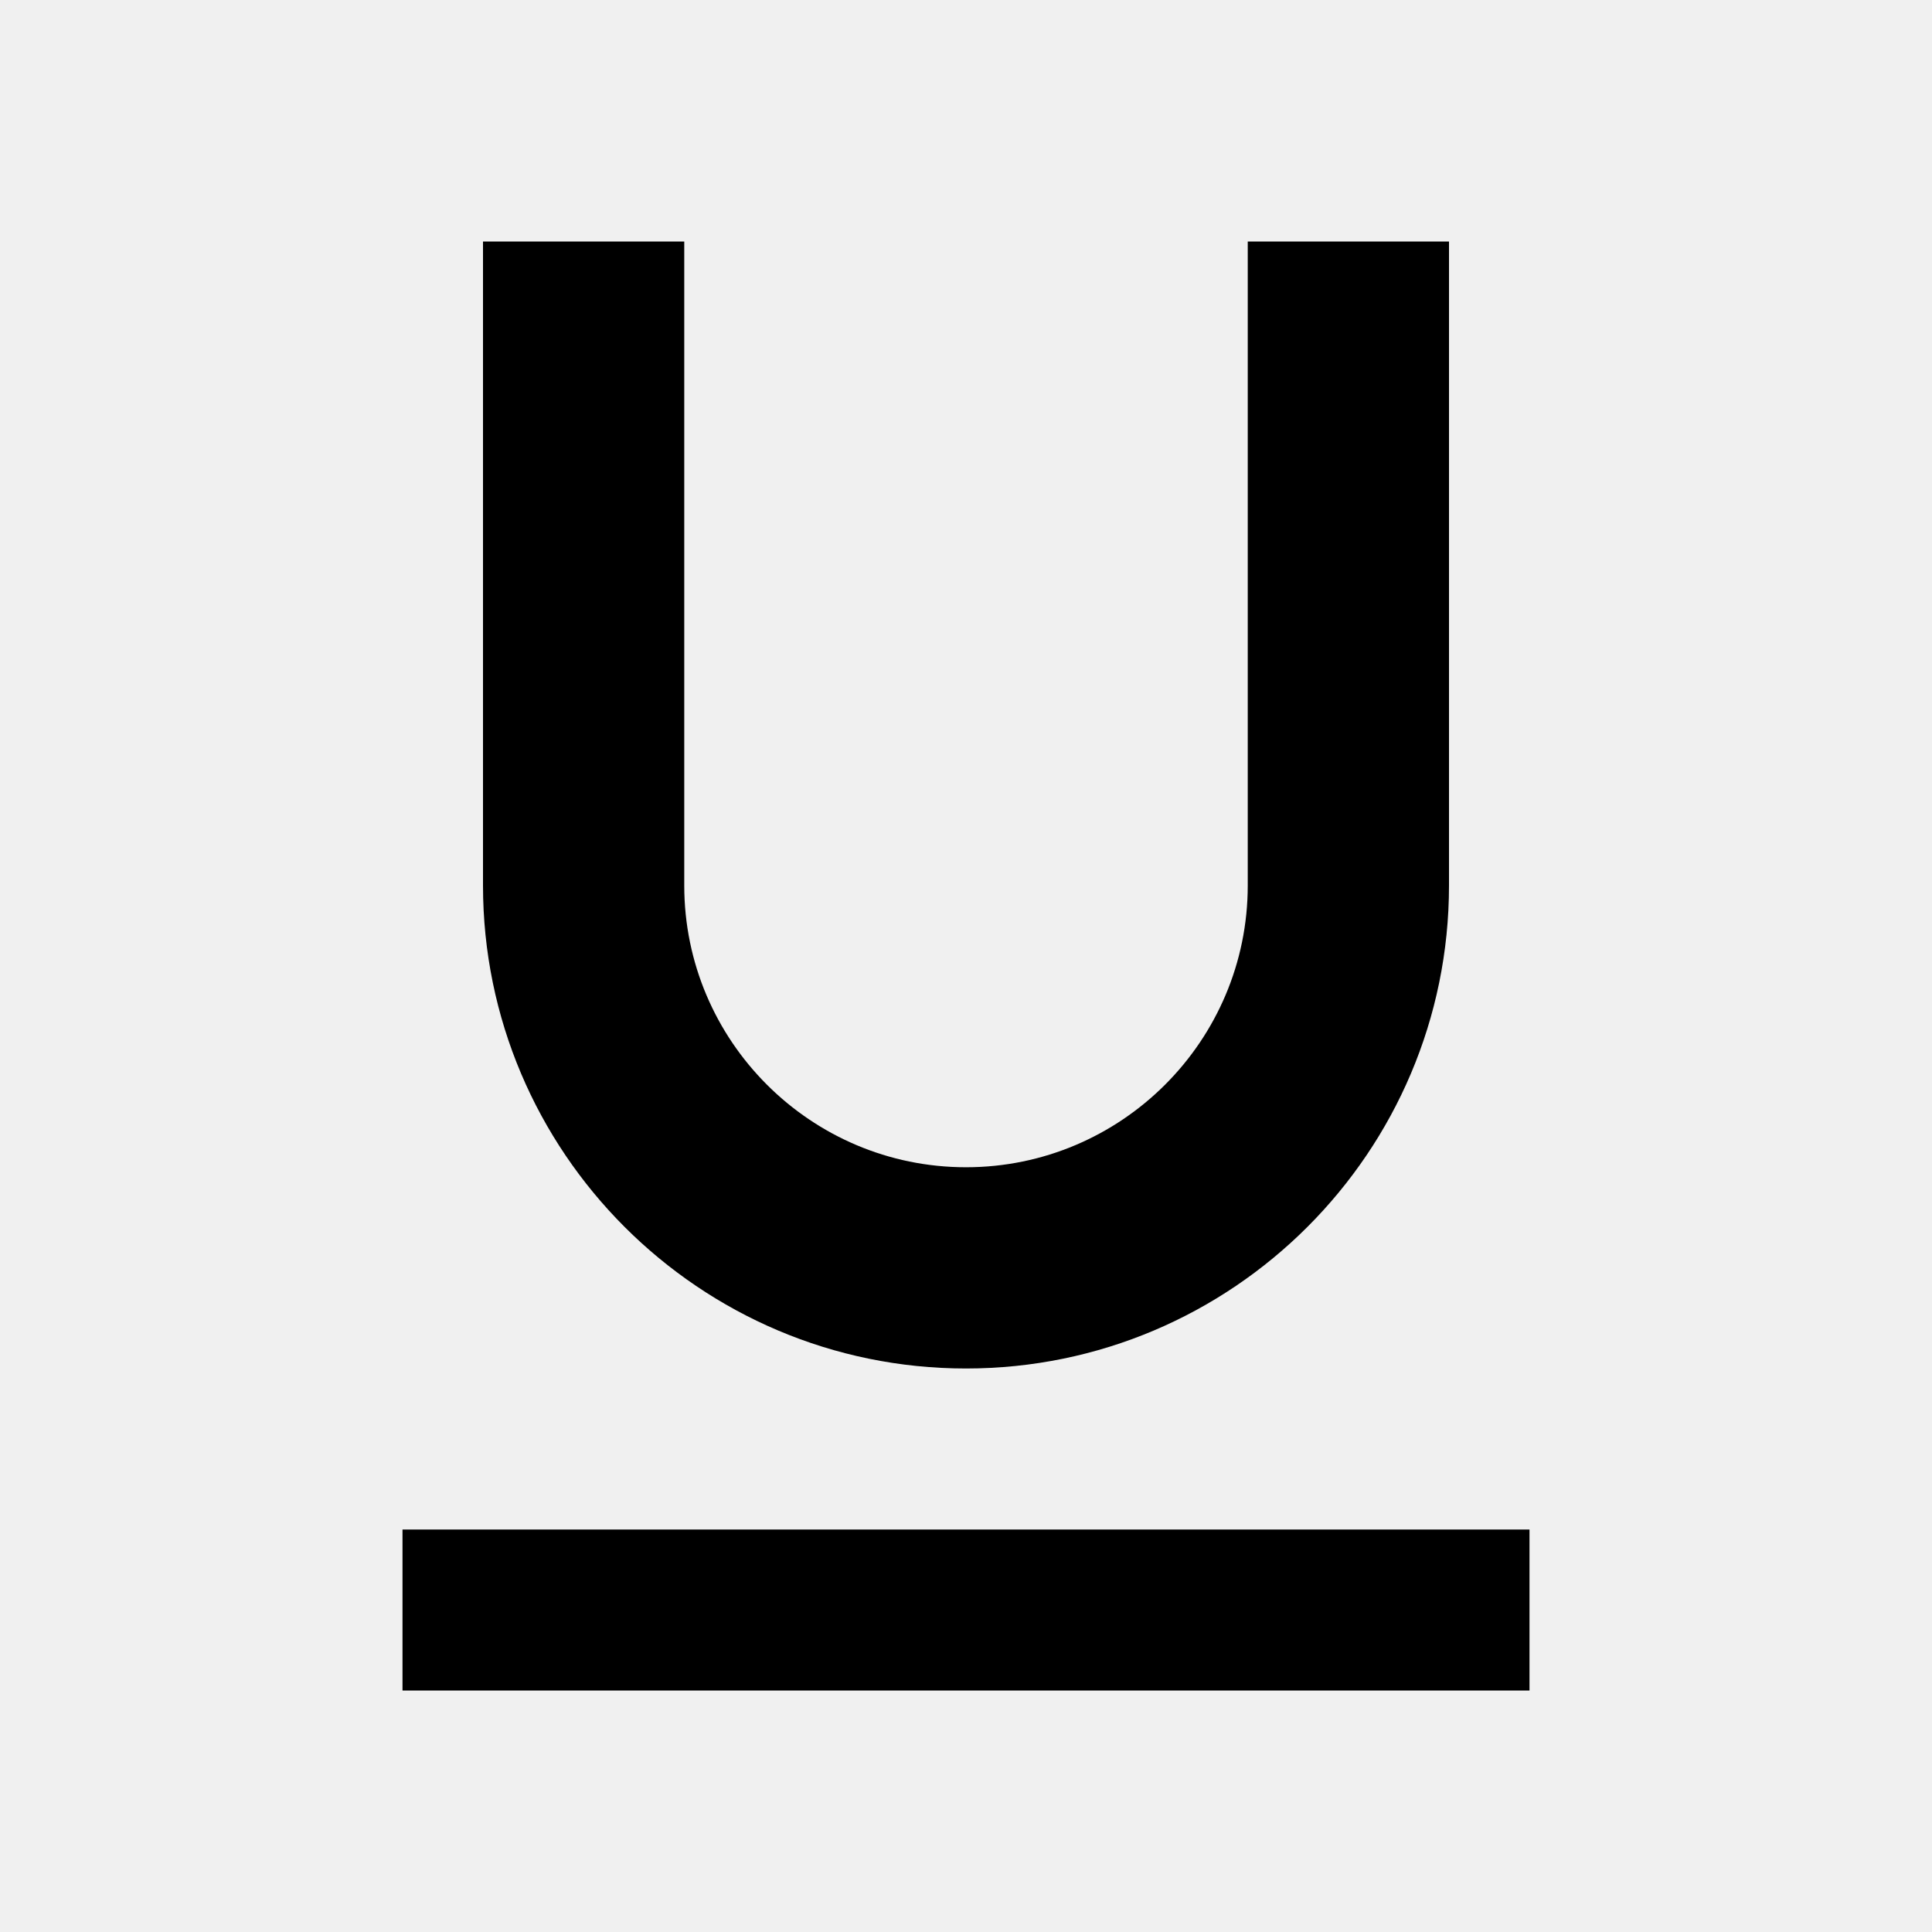
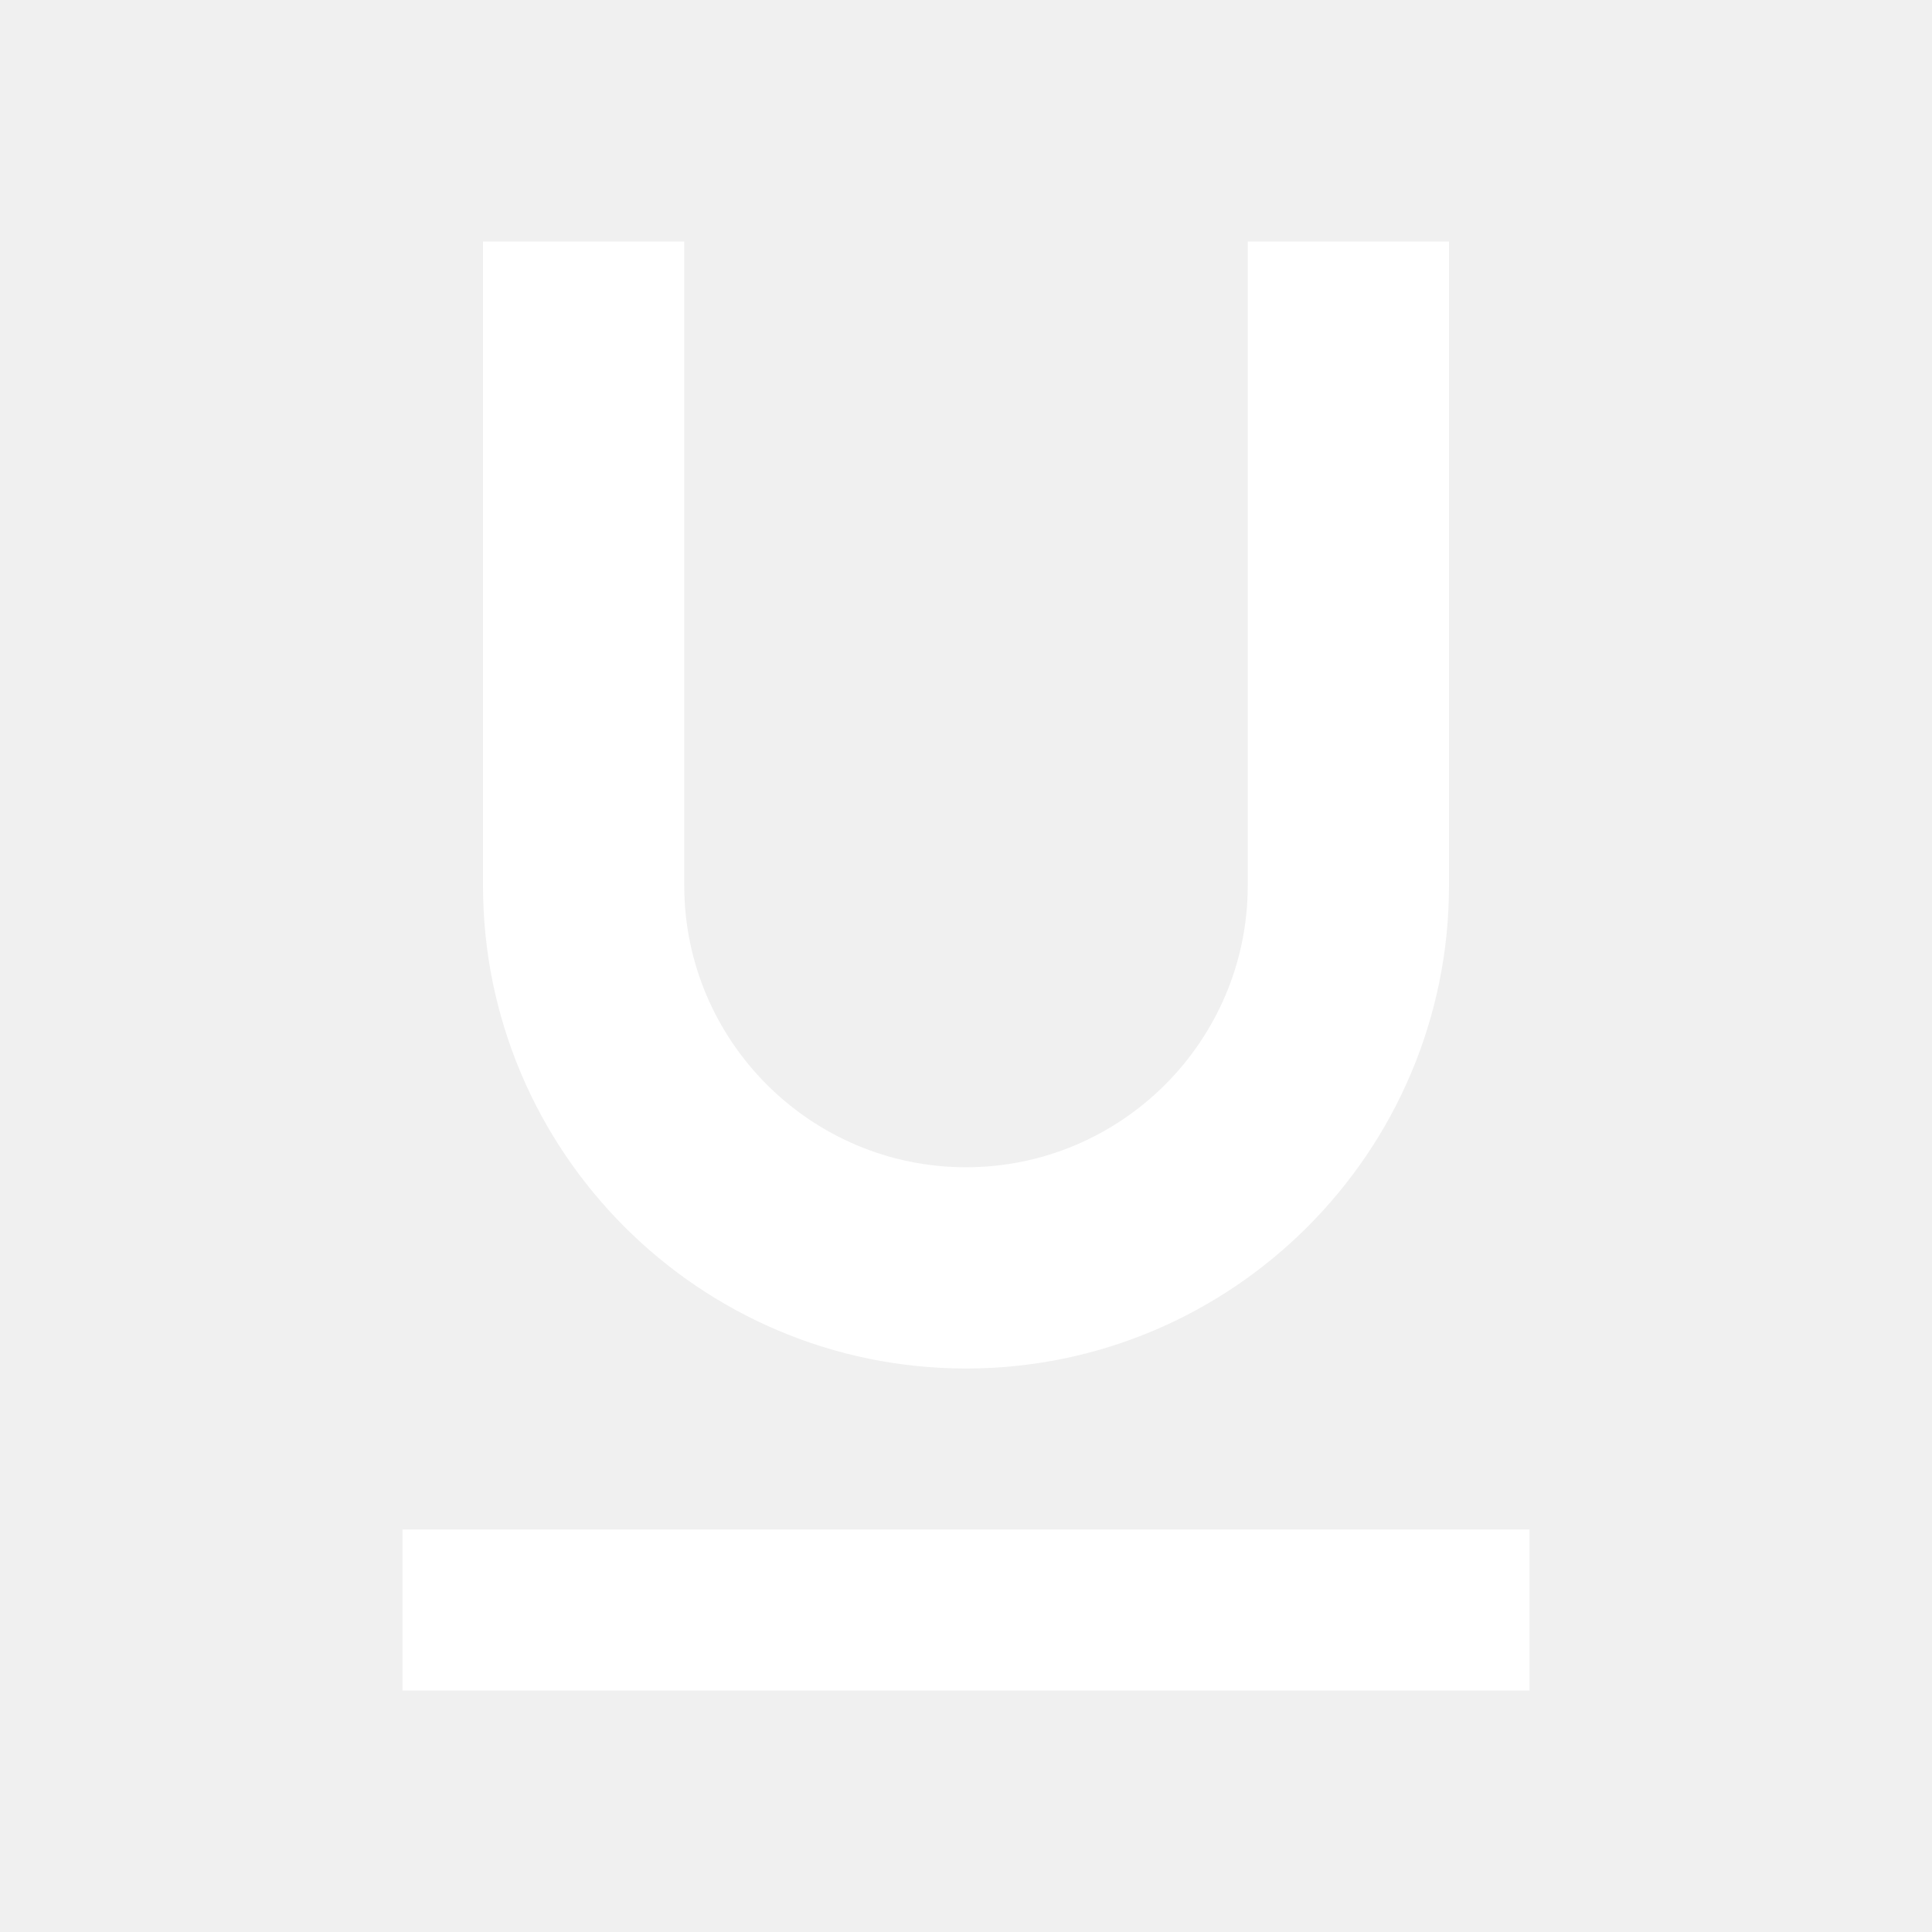
<svg xmlns="http://www.w3.org/2000/svg" height="24" viewBox="0 0 24 24" width="24">
  <path d="M0 0h24v24H0z" fill="none" />
-   <path d="M12 17c3.31 0 6-2.69 6-6V3h-2.5v8c0 1.93-1.57 3.5-3.5 3.5S8.5 12.93 8.5 11V3H6v8c0 3.31 2.69 6 6 6zm-7 2v2h14v-2H5z" />
+   <path class="cc-base" d="M12 17c3.31 0 6-2.69 6-6V3h-2.5v8c0 1.93-1.57 3.5-3.5 3.5S8.5 12.93 8.5 11V3H6v8c0 3.31 2.69 6 6 6zm-7 2v2h14v-2H5z" />
+   <style type="text/css">
+   .cc-base{fill: #FFFFFF;}
+ </style>
</svg>
